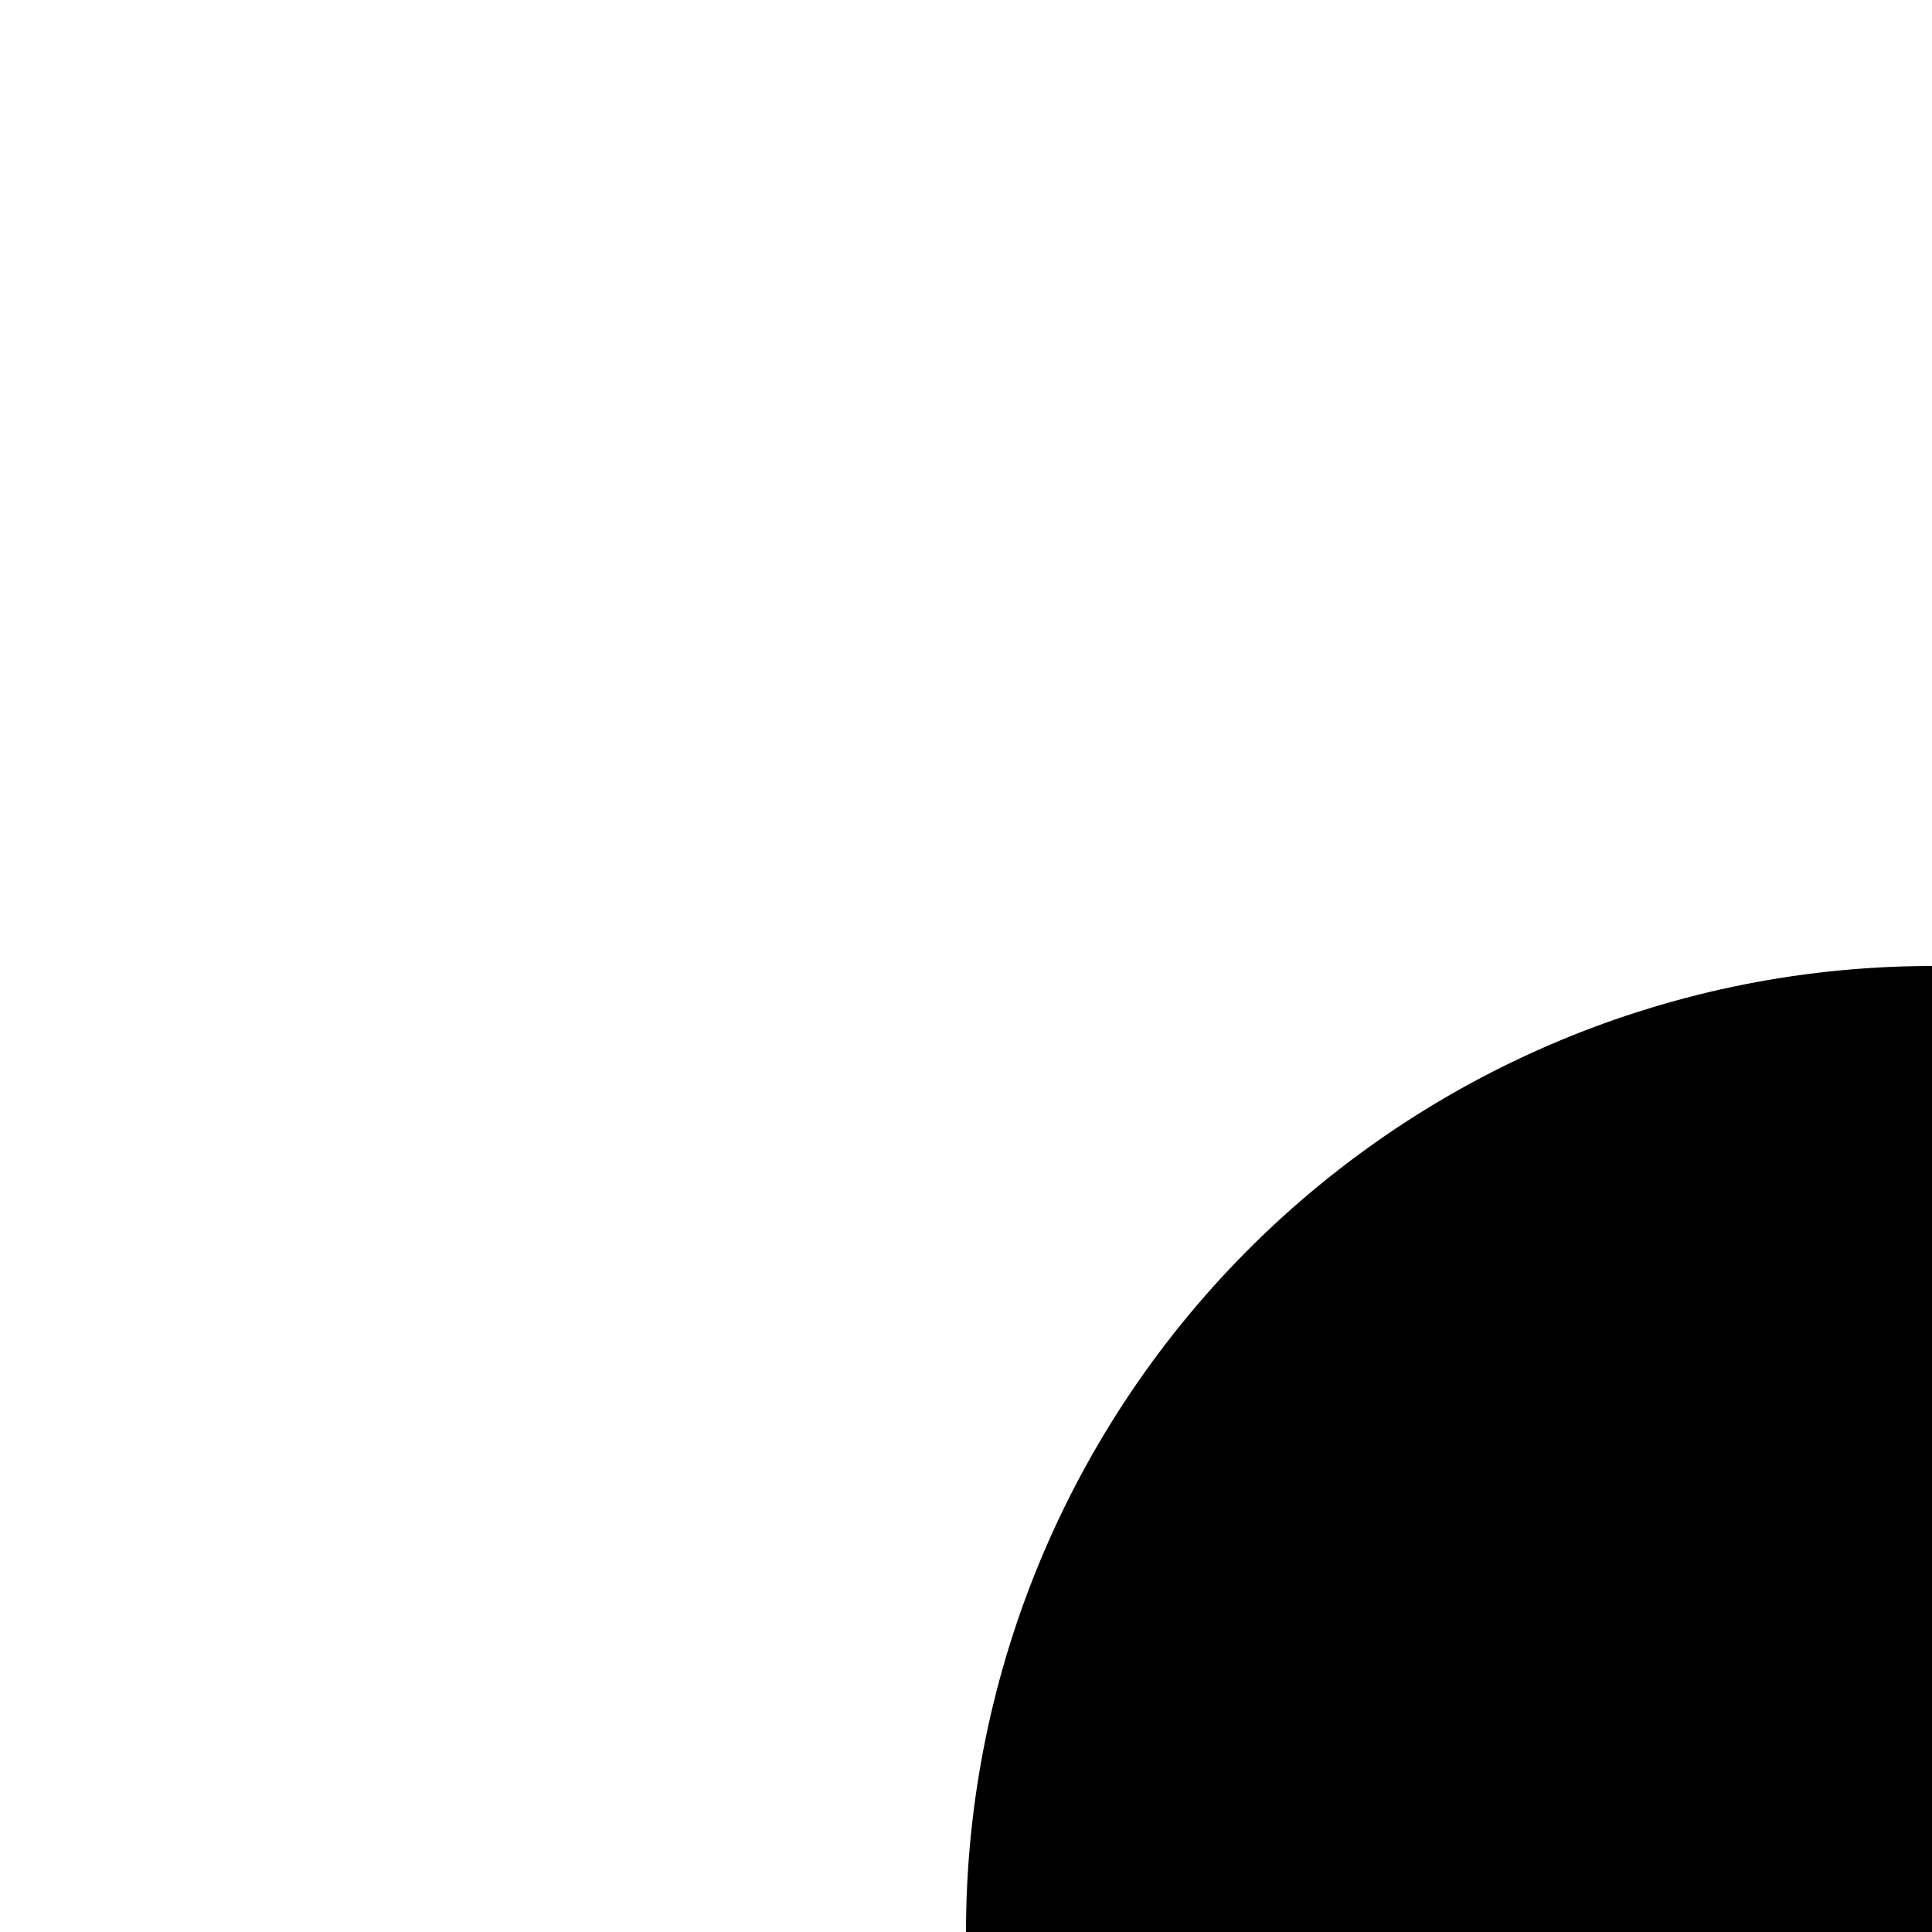
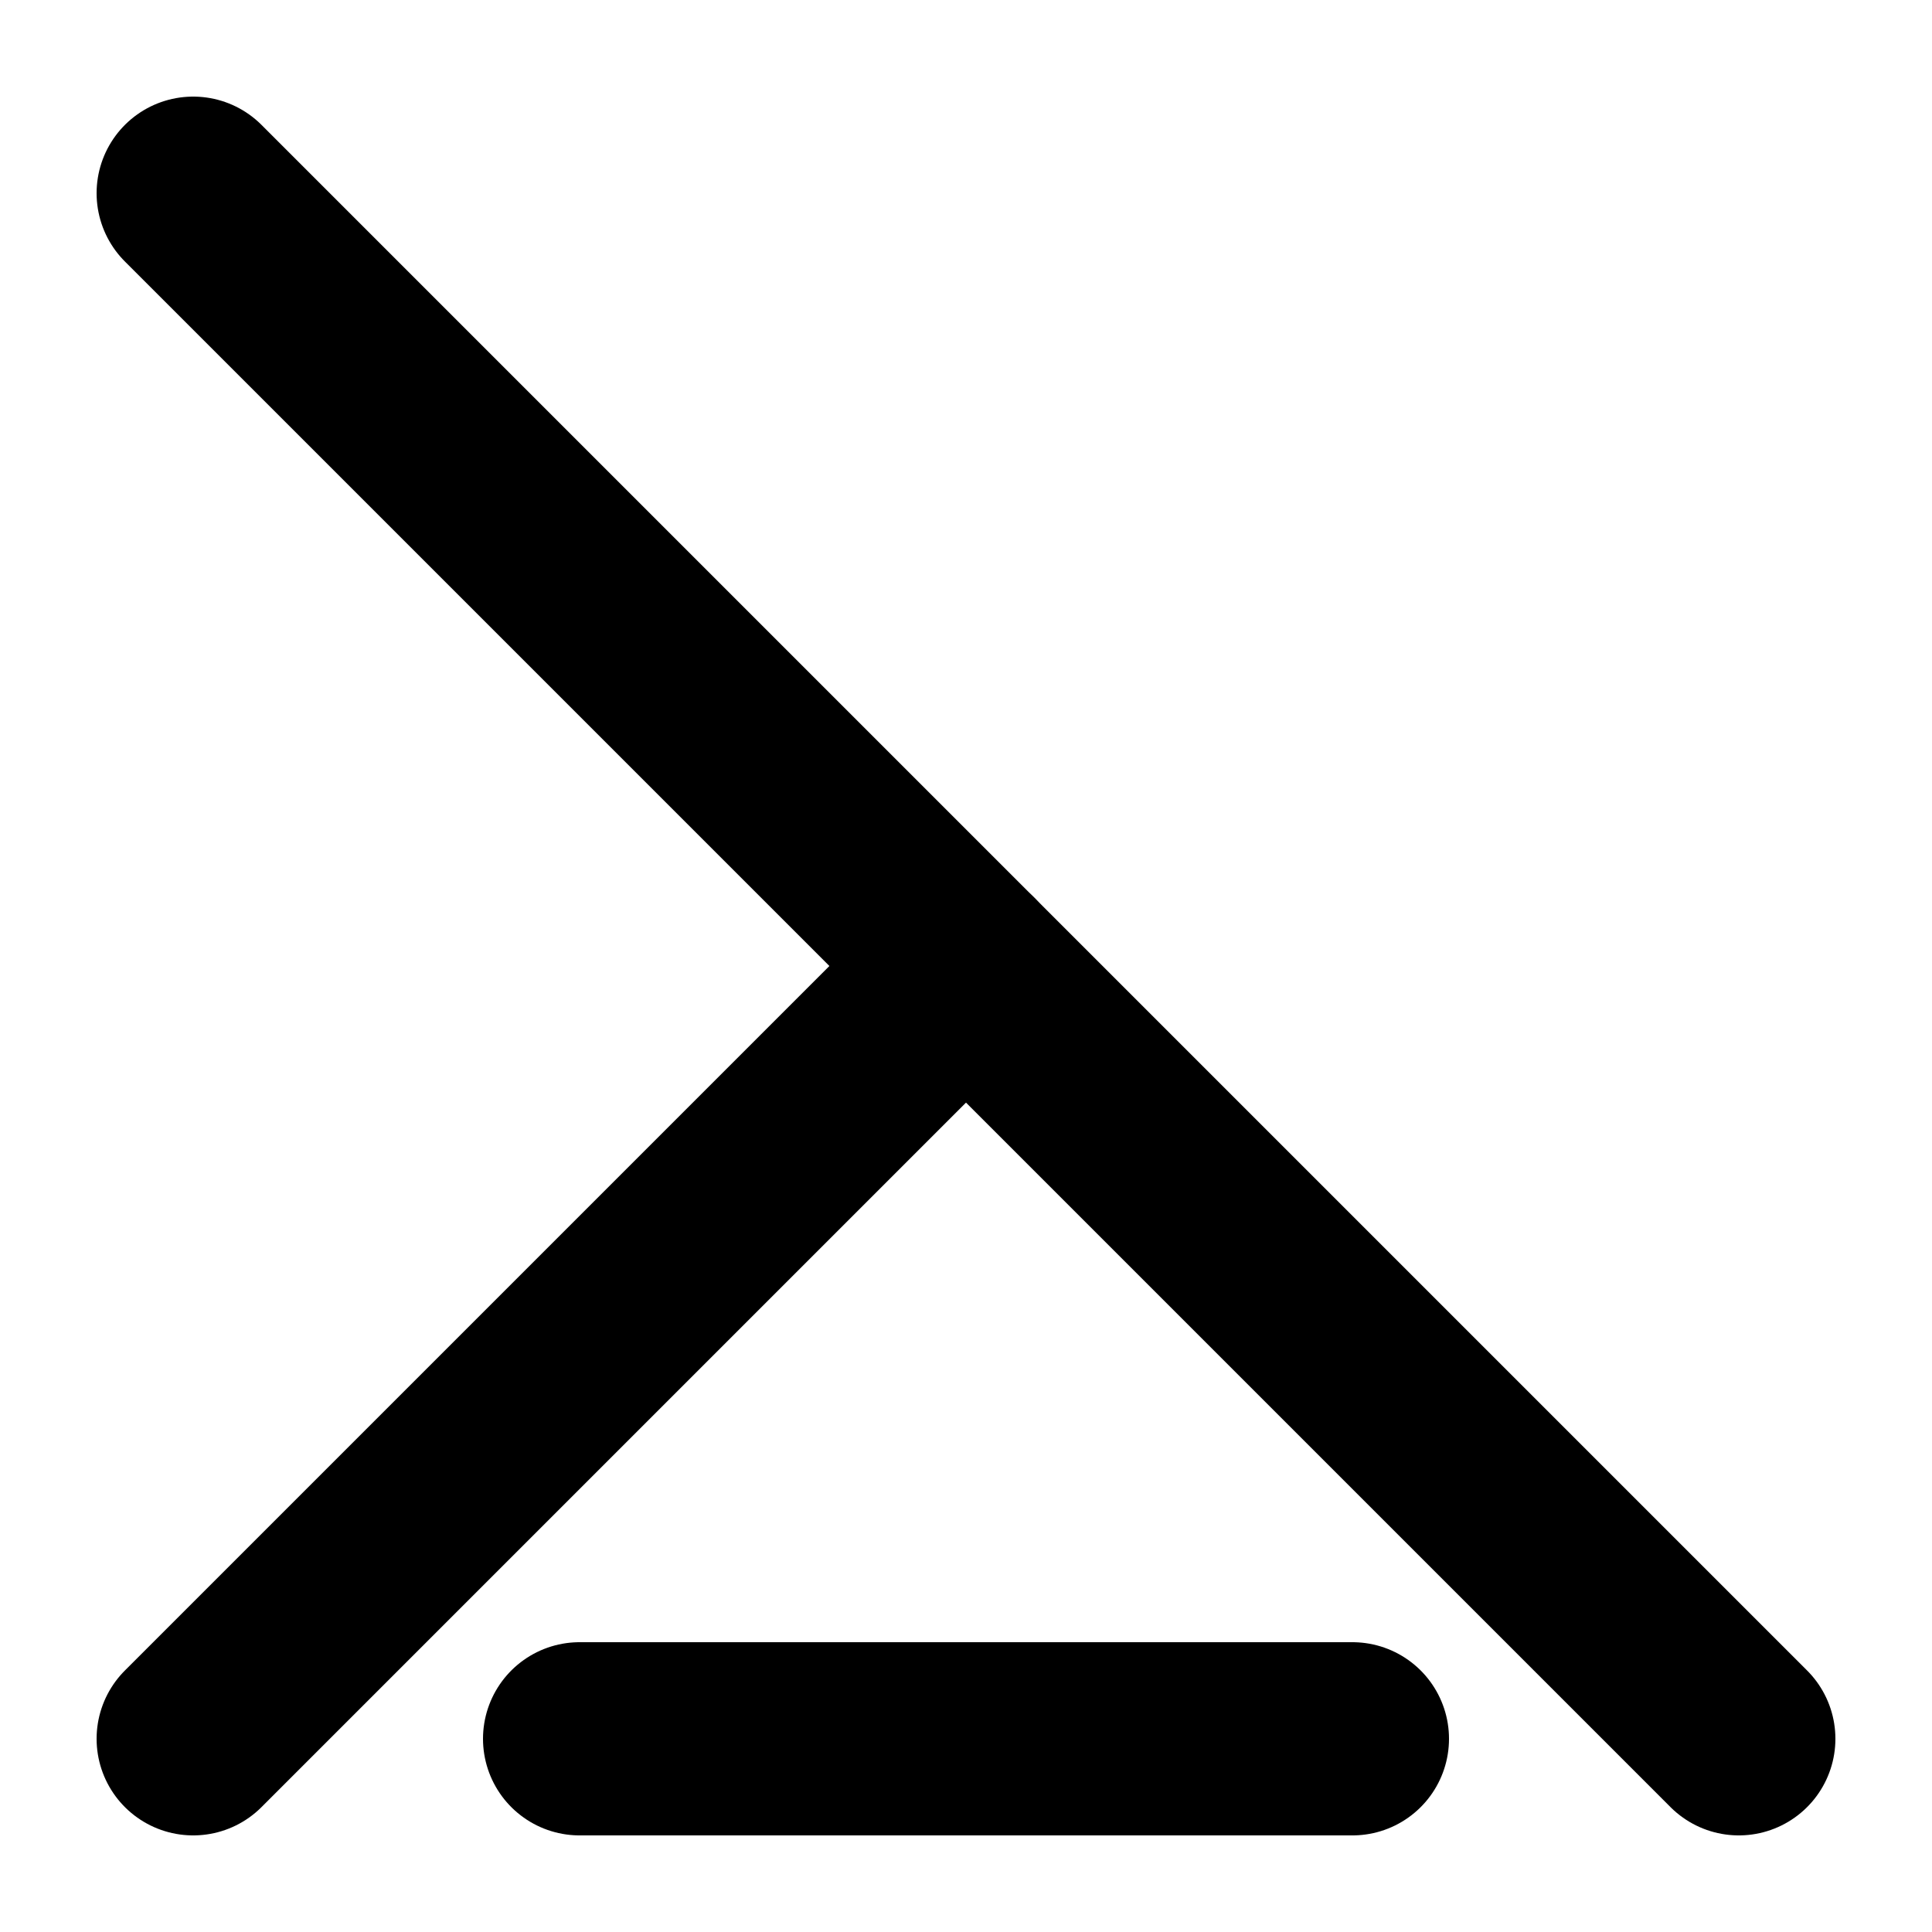
- <svg xmlns="http://www.w3.org/2000/svg" viewBox="0 0 10 10">
+ <svg xmlns="http://www.w3.org/2000/svg" viewBox="0 0 100 100">
  <path d="M50 50 L 10 90" stroke="black" stroke-width="10px" stroke-linecap="round" />
  <path d="M90 90 L10 10" stroke="black" stroke-width="10px" stroke-linecap="round" />
  <path d="M30 90 L70 90" stroke="black" stroke-width="10px" stroke-linecap="round" />
</svg>
